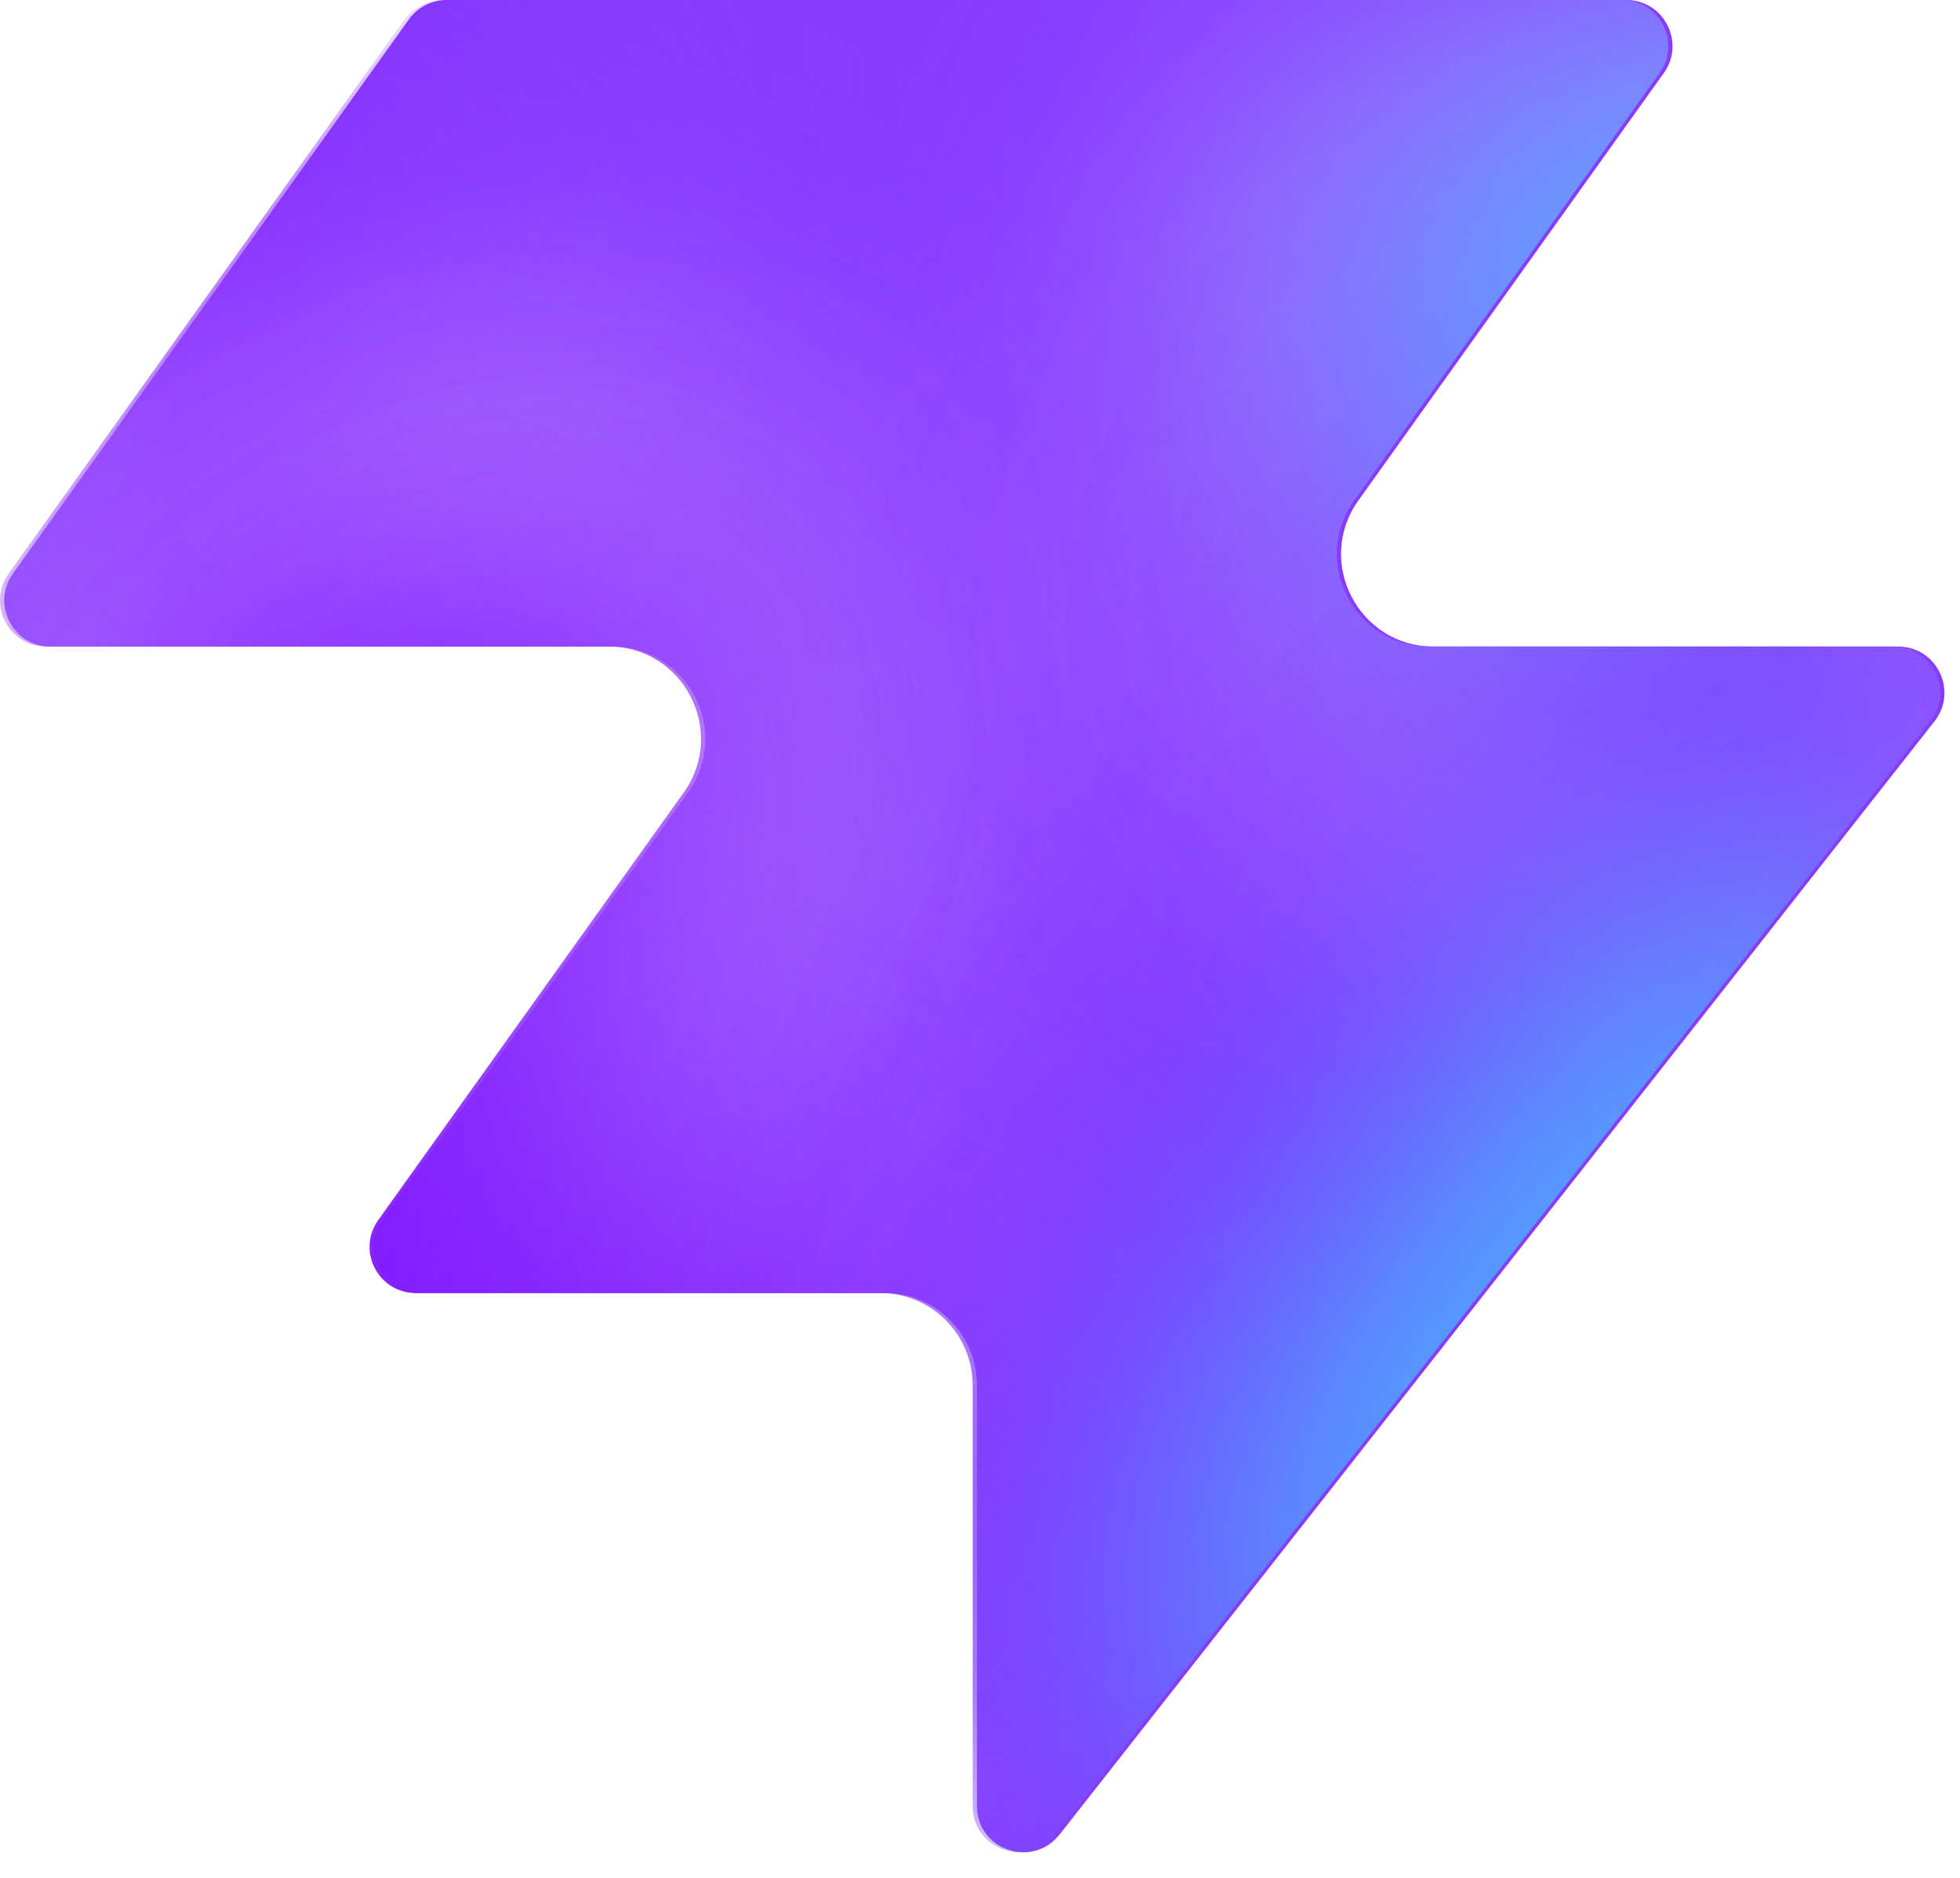
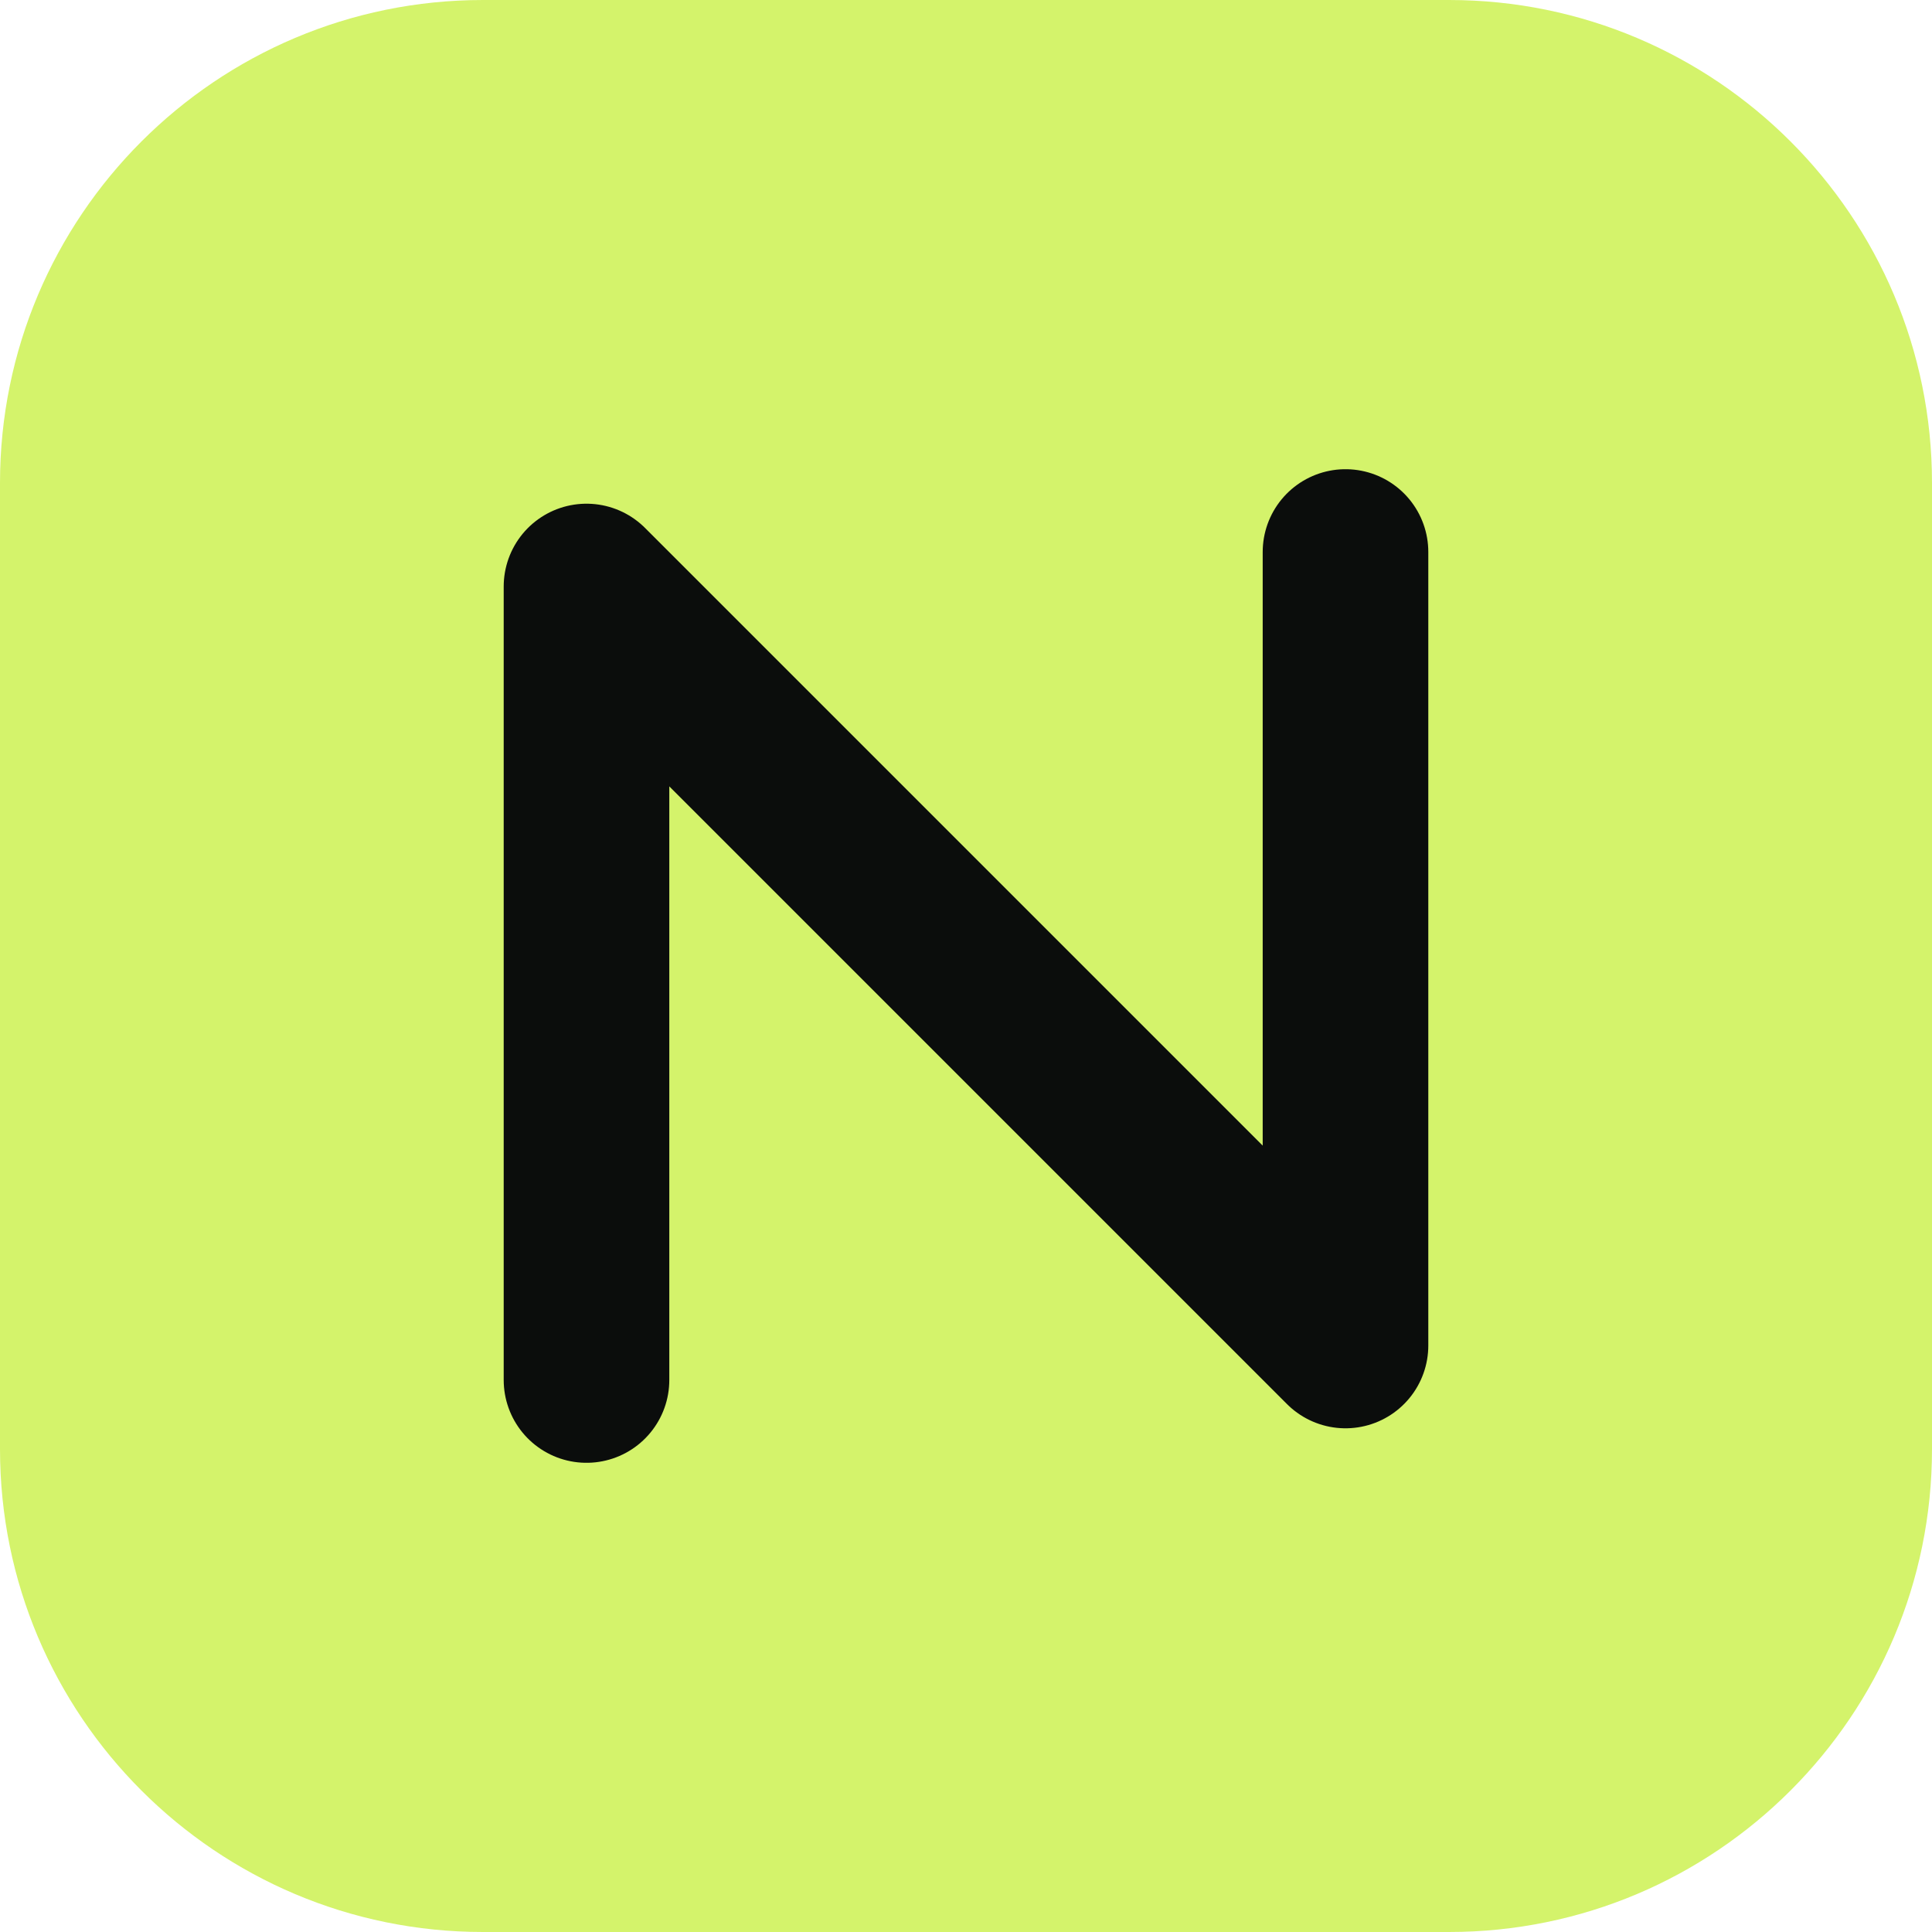
- <svg xmlns="http://www.w3.org/2000/svg" width="48" height="46" fill="none" viewBox="0 0 48 46">
-   <path fill="#863bff" d="M25.946 44.938c-.664.845-2.021.375-2.021-.698V33.937a2.26 2.26 0 0 0-2.262-2.262H10.287c-.92 0-1.456-1.04-.92-1.788l7.48-10.471c1.07-1.497 0-3.578-1.842-3.578H1.237c-.92 0-1.456-1.04-.92-1.788L10.013.474c.214-.297.556-.474.92-.474h28.894c.92 0 1.456 1.04.92 1.788l-7.48 10.471c-1.07 1.498 0 3.579 1.842 3.579h11.377c.943 0 1.473 1.088.89 1.83L25.947 44.94z" style="fill:#863bff;fill:color(display-p3 .525 .23 1);fill-opacity:1" />
-   <mask id="a" width="48" height="46" x="0" y="0" maskUnits="userSpaceOnUse" style="mask-type:alpha">
-     <path fill="#000" d="M25.842 44.938c-.664.844-2.021.375-2.021-.698V33.937a2.26 2.26 0 0 0-2.262-2.262H10.183c-.92 0-1.456-1.04-.92-1.788l7.48-10.471c1.07-1.498 0-3.579-1.842-3.579H1.133c-.92 0-1.456-1.04-.92-1.787L9.91.473c.214-.297.556-.474.92-.474h28.894c.92 0 1.456 1.04.92 1.788l-7.48 10.471c-1.07 1.498 0 3.578 1.842 3.578h11.377c.943 0 1.473 1.088.89 1.832L25.843 44.94z" style="fill:#000;fill-opacity:1" />
-   </mask>
-   <g mask="url(#a)">
-     <g filter="url(#b)">
-       <ellipse cx="5.508" cy="14.704" fill="#ede6ff" rx="5.508" ry="14.704" style="fill:#ede6ff;fill:color(display-p3 .927 .903 1);fill-opacity:1" transform="matrix(.00324 1 1 -.00324 -4.47 31.516)" />
-     </g>
-     <g filter="url(#c)">
-       <ellipse cx="10.399" cy="29.851" fill="#ede6ff" rx="10.399" ry="29.851" style="fill:#ede6ff;fill:color(display-p3 .927 .903 1);fill-opacity:1" transform="matrix(.00324 1 1 -.00324 -39.328 7.883)" />
-     </g>
-     <g filter="url(#d)">
-       <ellipse cx="5.508" cy="30.487" fill="#7e14ff" rx="5.508" ry="30.487" style="fill:#7e14ff;fill:color(display-p3 .492 .077 1);fill-opacity:1" transform="rotate(89.814 -25.913 -14.639)scale(1 -1)" />
-     </g>
-     <g filter="url(#e)">
-       <ellipse cx="5.508" cy="30.599" fill="#7e14ff" rx="5.508" ry="30.599" style="fill:#7e14ff;fill:color(display-p3 .492 .077 1);fill-opacity:1" transform="rotate(89.814 -32.644 -3.334)scale(1 -1)" />
-     </g>
-     <g filter="url(#f)">
-       <ellipse cx="5.508" cy="30.599" fill="#7e14ff" rx="5.508" ry="30.599" style="fill:#7e14ff;fill:color(display-p3 .492 .077 1);fill-opacity:1" transform="matrix(.00324 1 1 -.00324 -34.34 30.47)" />
-     </g>
-     <g filter="url(#g)">
-       <ellipse cx="14.072" cy="22.078" fill="#ede6ff" rx="14.072" ry="22.078" style="fill:#ede6ff;fill:color(display-p3 .927 .903 1);fill-opacity:1" transform="rotate(93.35 24.506 48.493)scale(-1 1)" />
-     </g>
-     <g filter="url(#h)">
-       <ellipse cx="3.47" cy="21.501" fill="#7e14ff" rx="3.47" ry="21.501" style="fill:#7e14ff;fill:color(display-p3 .492 .077 1);fill-opacity:1" transform="rotate(89.009 28.708 47.59)scale(-1 1)" />
-     </g>
-     <g filter="url(#i)">
-       <ellipse cx="3.47" cy="21.501" fill="#7e14ff" rx="3.47" ry="21.501" style="fill:#7e14ff;fill:color(display-p3 .492 .077 1);fill-opacity:1" transform="rotate(89.009 28.708 47.59)scale(-1 1)" />
-     </g>
-     <g filter="url(#j)">
-       <ellipse cx=".387" cy="8.972" fill="#7e14ff" rx="4.407" ry="29.108" style="fill:#7e14ff;fill:color(display-p3 .492 .077 1);fill-opacity:1" transform="rotate(39.51 .387 8.972)" />
-     </g>
-     <g filter="url(#k)">
-       <ellipse cx="47.523" cy="-6.092" fill="#7e14ff" rx="4.407" ry="29.108" style="fill:#7e14ff;fill:color(display-p3 .492 .077 1);fill-opacity:1" transform="rotate(37.892 47.523 -6.092)" />
-     </g>
-     <g filter="url(#l)">
-       <ellipse cx="41.412" cy="6.333" fill="#47bfff" rx="5.971" ry="9.665" style="fill:#47bfff;fill:color(display-p3 .28 .748 1);fill-opacity:1" transform="rotate(37.892 41.412 6.333)" />
-     </g>
-     <g filter="url(#m)">
-       <ellipse cx="-1.879" cy="38.332" fill="#7e14ff" rx="4.407" ry="29.108" style="fill:#7e14ff;fill:color(display-p3 .492 .077 1);fill-opacity:1" transform="rotate(37.892 -1.88 38.332)" />
-     </g>
-     <g filter="url(#n)">
-       <ellipse cx="-1.879" cy="38.332" fill="#7e14ff" rx="4.407" ry="29.108" style="fill:#7e14ff;fill:color(display-p3 .492 .077 1);fill-opacity:1" transform="rotate(37.892 -1.88 38.332)" />
-     </g>
-     <g filter="url(#o)">
-       <ellipse cx="35.651" cy="29.907" fill="#7e14ff" rx="4.407" ry="29.108" style="fill:#7e14ff;fill:color(display-p3 .492 .077 1);fill-opacity:1" transform="rotate(37.892 35.651 29.907)" />
-     </g>
-     <g filter="url(#p)">
-       <ellipse cx="38.418" cy="32.4" fill="#47bfff" rx="5.971" ry="15.297" style="fill:#47bfff;fill:color(display-p3 .28 .748 1);fill-opacity:1" transform="rotate(37.892 38.418 32.4)" />
-     </g>
-   </g>
-   <defs>
-     <filter id="b" width="60.045" height="41.654" x="-19.77" y="16.149" color-interpolation-filters="sRGB" filterUnits="userSpaceOnUse">
-       <feFlood flood-opacity="0" result="BackgroundImageFix" />
-       <feBlend in="SourceGraphic" in2="BackgroundImageFix" result="shape" />
-       <feGaussianBlur result="effect1_foregroundBlur_2002_17158" stdDeviation="7.659" />
-     </filter>
-     <filter id="c" width="90.34" height="51.437" x="-54.613" y="-7.533" color-interpolation-filters="sRGB" filterUnits="userSpaceOnUse">
-       <feFlood flood-opacity="0" result="BackgroundImageFix" />
-       <feBlend in="SourceGraphic" in2="BackgroundImageFix" result="shape" />
-       <feGaussianBlur result="effect1_foregroundBlur_2002_17158" stdDeviation="7.659" />
-     </filter>
-     <filter id="d" width="79.355" height="29.4" x="-49.64" y="2.03" color-interpolation-filters="sRGB" filterUnits="userSpaceOnUse">
-       <feFlood flood-opacity="0" result="BackgroundImageFix" />
-       <feBlend in="SourceGraphic" in2="BackgroundImageFix" result="shape" />
-       <feGaussianBlur result="effect1_foregroundBlur_2002_17158" stdDeviation="4.596" />
-     </filter>
-     <filter id="e" width="79.579" height="29.4" x="-45.045" y="20.029" color-interpolation-filters="sRGB" filterUnits="userSpaceOnUse">
-       <feFlood flood-opacity="0" result="BackgroundImageFix" />
-       <feBlend in="SourceGraphic" in2="BackgroundImageFix" result="shape" />
-       <feGaussianBlur result="effect1_foregroundBlur_2002_17158" stdDeviation="4.596" />
-     </filter>
-     <filter id="f" width="79.579" height="29.4" x="-43.513" y="21.178" color-interpolation-filters="sRGB" filterUnits="userSpaceOnUse">
-       <feFlood flood-opacity="0" result="BackgroundImageFix" />
-       <feBlend in="SourceGraphic" in2="BackgroundImageFix" result="shape" />
-       <feGaussianBlur result="effect1_foregroundBlur_2002_17158" stdDeviation="4.596" />
-     </filter>
-     <filter id="g" width="74.749" height="58.852" x="15.756" y="-17.901" color-interpolation-filters="sRGB" filterUnits="userSpaceOnUse">
-       <feFlood flood-opacity="0" result="BackgroundImageFix" />
-       <feBlend in="SourceGraphic" in2="BackgroundImageFix" result="shape" />
-       <feGaussianBlur result="effect1_foregroundBlur_2002_17158" stdDeviation="7.659" />
-     </filter>
-     <filter id="h" width="61.377" height="25.362" x="23.548" y="2.284" color-interpolation-filters="sRGB" filterUnits="userSpaceOnUse">
-       <feFlood flood-opacity="0" result="BackgroundImageFix" />
-       <feBlend in="SourceGraphic" in2="BackgroundImageFix" result="shape" />
-       <feGaussianBlur result="effect1_foregroundBlur_2002_17158" stdDeviation="4.596" />
-     </filter>
-     <filter id="i" width="61.377" height="25.362" x="23.548" y="2.284" color-interpolation-filters="sRGB" filterUnits="userSpaceOnUse">
-       <feFlood flood-opacity="0" result="BackgroundImageFix" />
-       <feBlend in="SourceGraphic" in2="BackgroundImageFix" result="shape" />
-       <feGaussianBlur result="effect1_foregroundBlur_2002_17158" stdDeviation="4.596" />
-     </filter>
-     <filter id="j" width="56.045" height="63.649" x="-27.636" y="-22.853" color-interpolation-filters="sRGB" filterUnits="userSpaceOnUse">
-       <feFlood flood-opacity="0" result="BackgroundImageFix" />
-       <feBlend in="SourceGraphic" in2="BackgroundImageFix" result="shape" />
-       <feGaussianBlur result="effect1_foregroundBlur_2002_17158" stdDeviation="4.596" />
-     </filter>
-     <filter id="k" width="54.814" height="64.646" x="20.116" y="-38.415" color-interpolation-filters="sRGB" filterUnits="userSpaceOnUse">
-       <feFlood flood-opacity="0" result="BackgroundImageFix" />
-       <feBlend in="SourceGraphic" in2="BackgroundImageFix" result="shape" />
-       <feGaussianBlur result="effect1_foregroundBlur_2002_17158" stdDeviation="4.596" />
-     </filter>
-     <filter id="l" width="33.541" height="35.313" x="24.641" y="-11.323" color-interpolation-filters="sRGB" filterUnits="userSpaceOnUse">
-       <feFlood flood-opacity="0" result="BackgroundImageFix" />
-       <feBlend in="SourceGraphic" in2="BackgroundImageFix" result="shape" />
-       <feGaussianBlur result="effect1_foregroundBlur_2002_17158" stdDeviation="4.596" />
-     </filter>
-     <filter id="m" width="54.814" height="64.646" x="-29.286" y="6.009" color-interpolation-filters="sRGB" filterUnits="userSpaceOnUse">
-       <feFlood flood-opacity="0" result="BackgroundImageFix" />
-       <feBlend in="SourceGraphic" in2="BackgroundImageFix" result="shape" />
-       <feGaussianBlur result="effect1_foregroundBlur_2002_17158" stdDeviation="4.596" />
-     </filter>
-     <filter id="n" width="54.814" height="64.646" x="-29.286" y="6.009" color-interpolation-filters="sRGB" filterUnits="userSpaceOnUse">
-       <feFlood flood-opacity="0" result="BackgroundImageFix" />
-       <feBlend in="SourceGraphic" in2="BackgroundImageFix" result="shape" />
-       <feGaussianBlur result="effect1_foregroundBlur_2002_17158" stdDeviation="4.596" />
-     </filter>
-     <filter id="o" width="54.814" height="64.646" x="8.244" y="-2.416" color-interpolation-filters="sRGB" filterUnits="userSpaceOnUse">
-       <feFlood flood-opacity="0" result="BackgroundImageFix" />
-       <feBlend in="SourceGraphic" in2="BackgroundImageFix" result="shape" />
-       <feGaussianBlur result="effect1_foregroundBlur_2002_17158" stdDeviation="4.596" />
-     </filter>
-     <filter id="p" width="39.409" height="43.623" x="18.713" y="10.588" color-interpolation-filters="sRGB" filterUnits="userSpaceOnUse">
-       <feFlood flood-opacity="0" result="BackgroundImageFix" />
-       <feBlend in="SourceGraphic" in2="BackgroundImageFix" result="shape" />
-       <feGaussianBlur result="effect1_foregroundBlur_2002_17158" stdDeviation="4.596" />
-     </filter>
-   </defs>
+ <svg xmlns="http://www.w3.org/2000/svg" viewBox="0 0 28 28">
+   <rect width="28" height="28" rx="7" fill="#D4F36B" />
+   <path d="M8.5 20V8.5l11 11V8" fill="none" stroke="#0B0D0C" stroke-width="2.4" stroke-linecap="round" stroke-linejoin="round" />
</svg>
